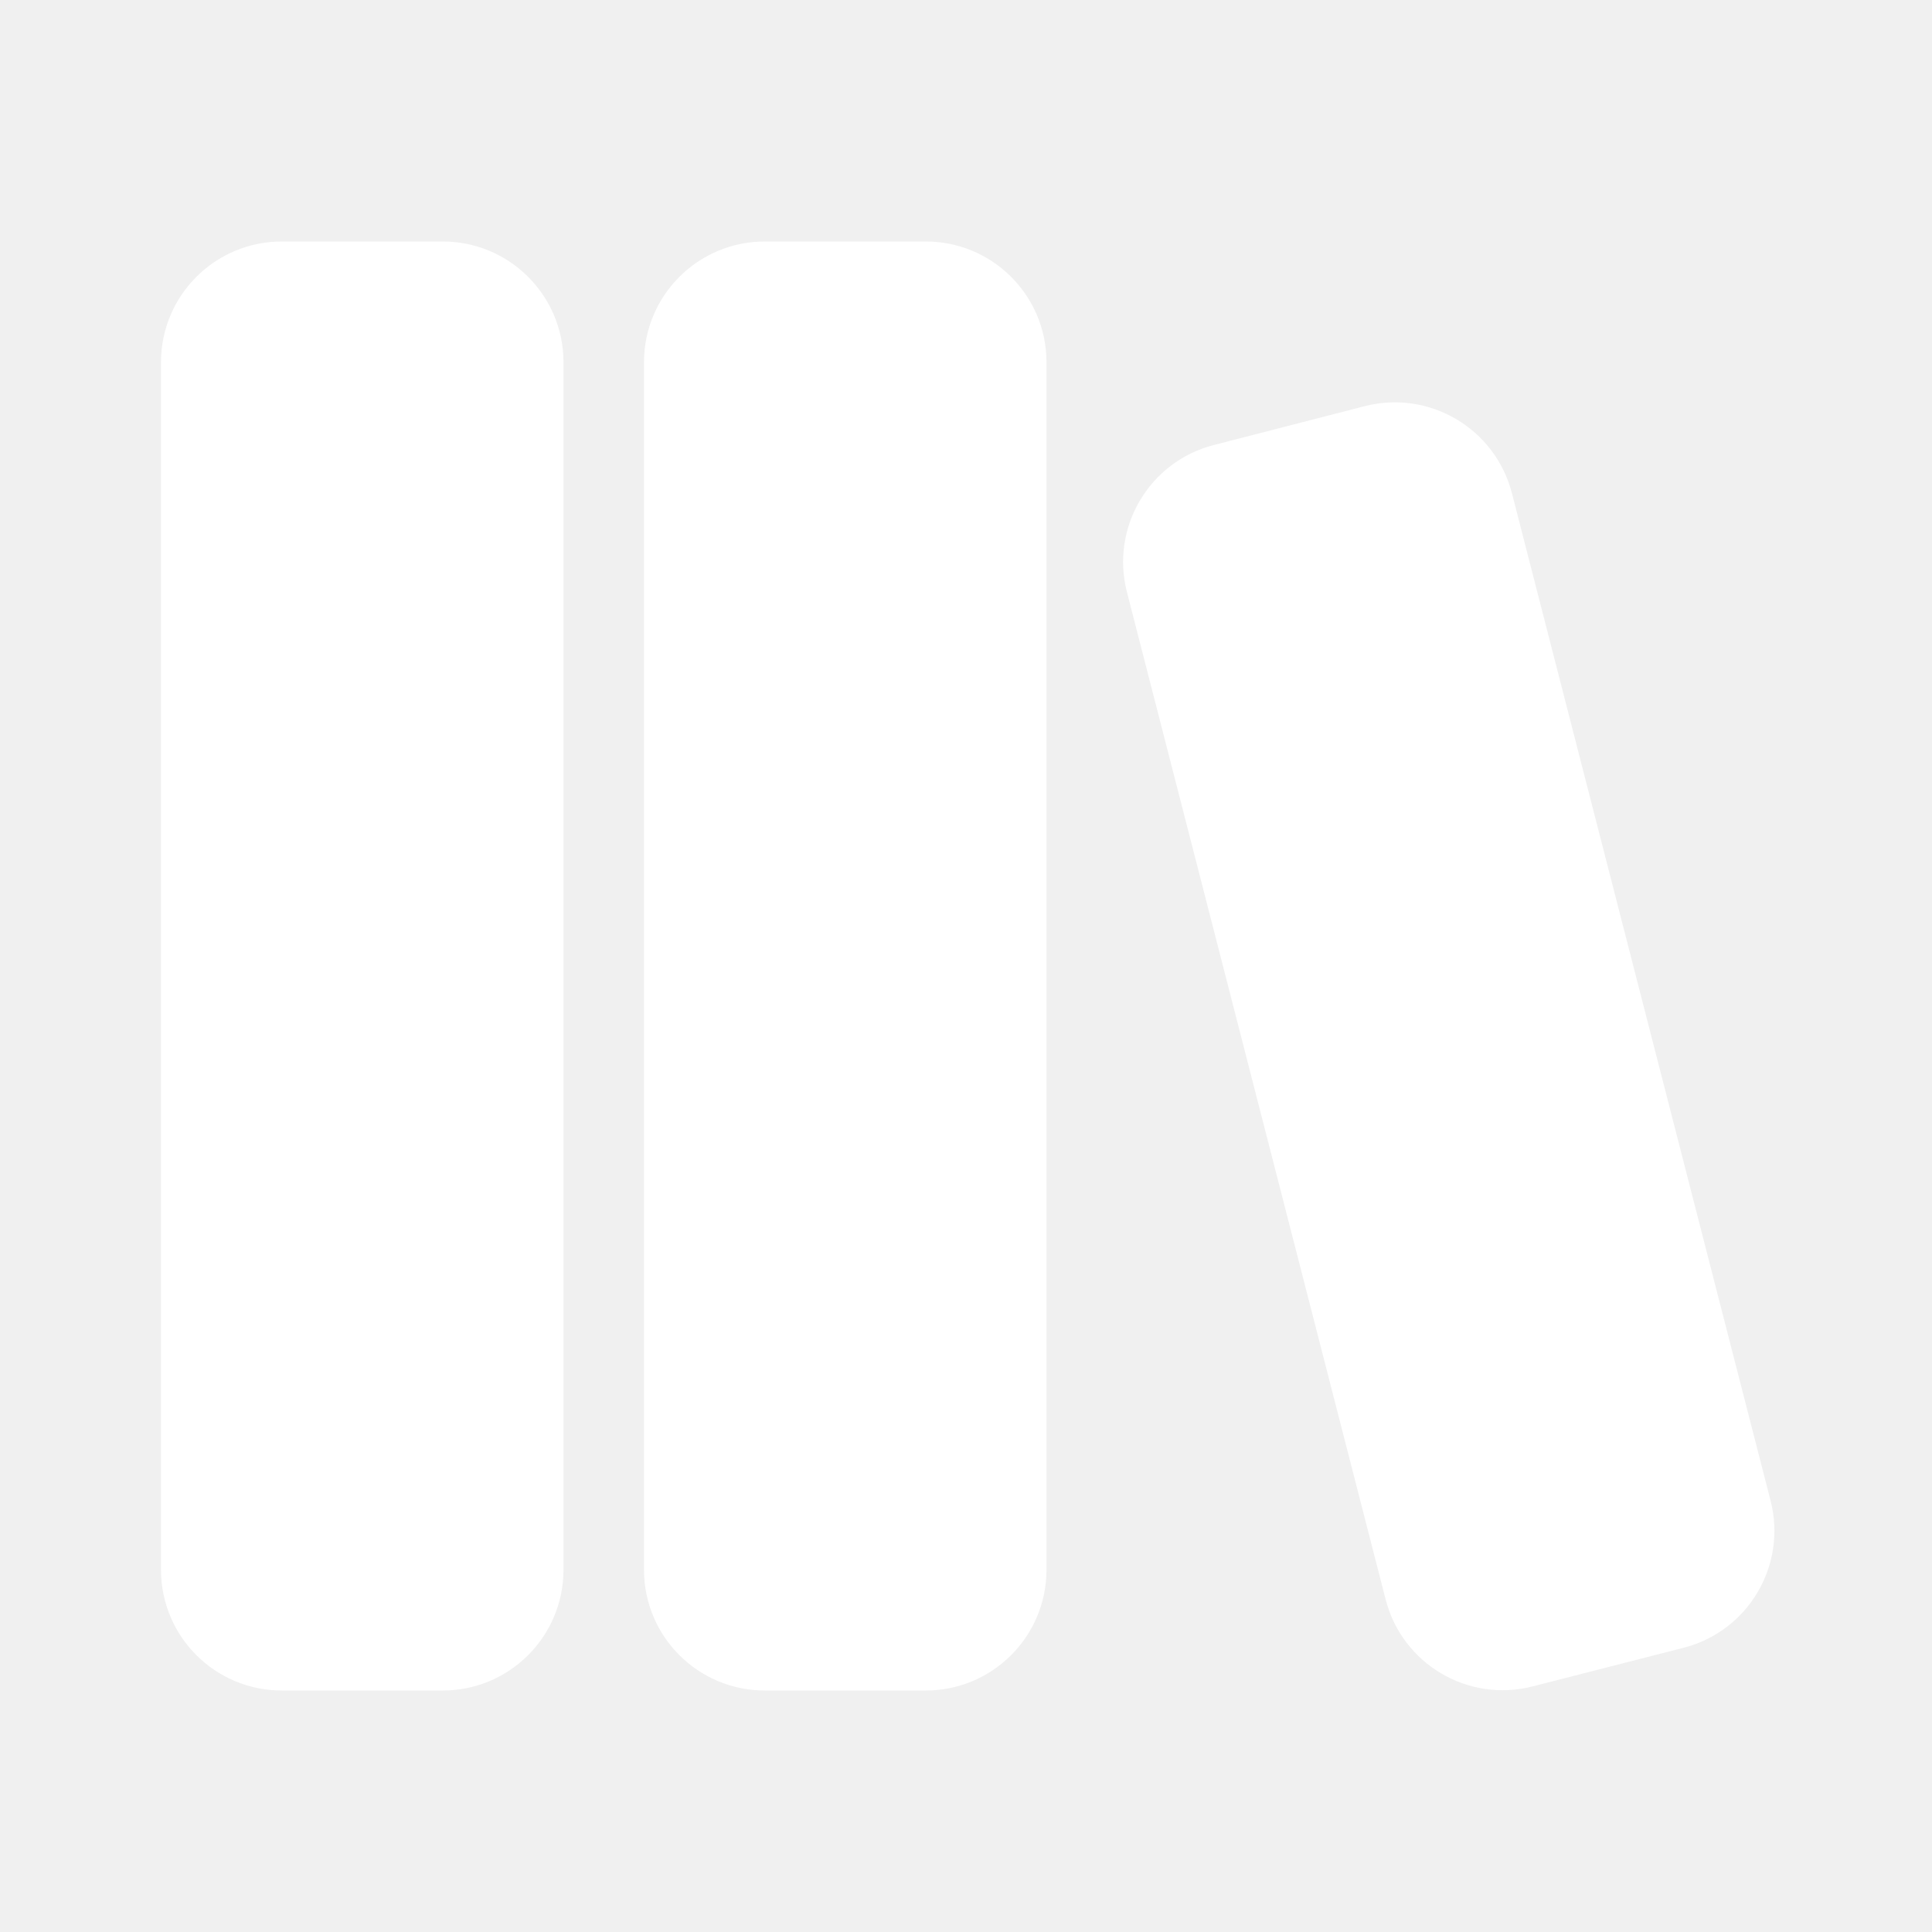
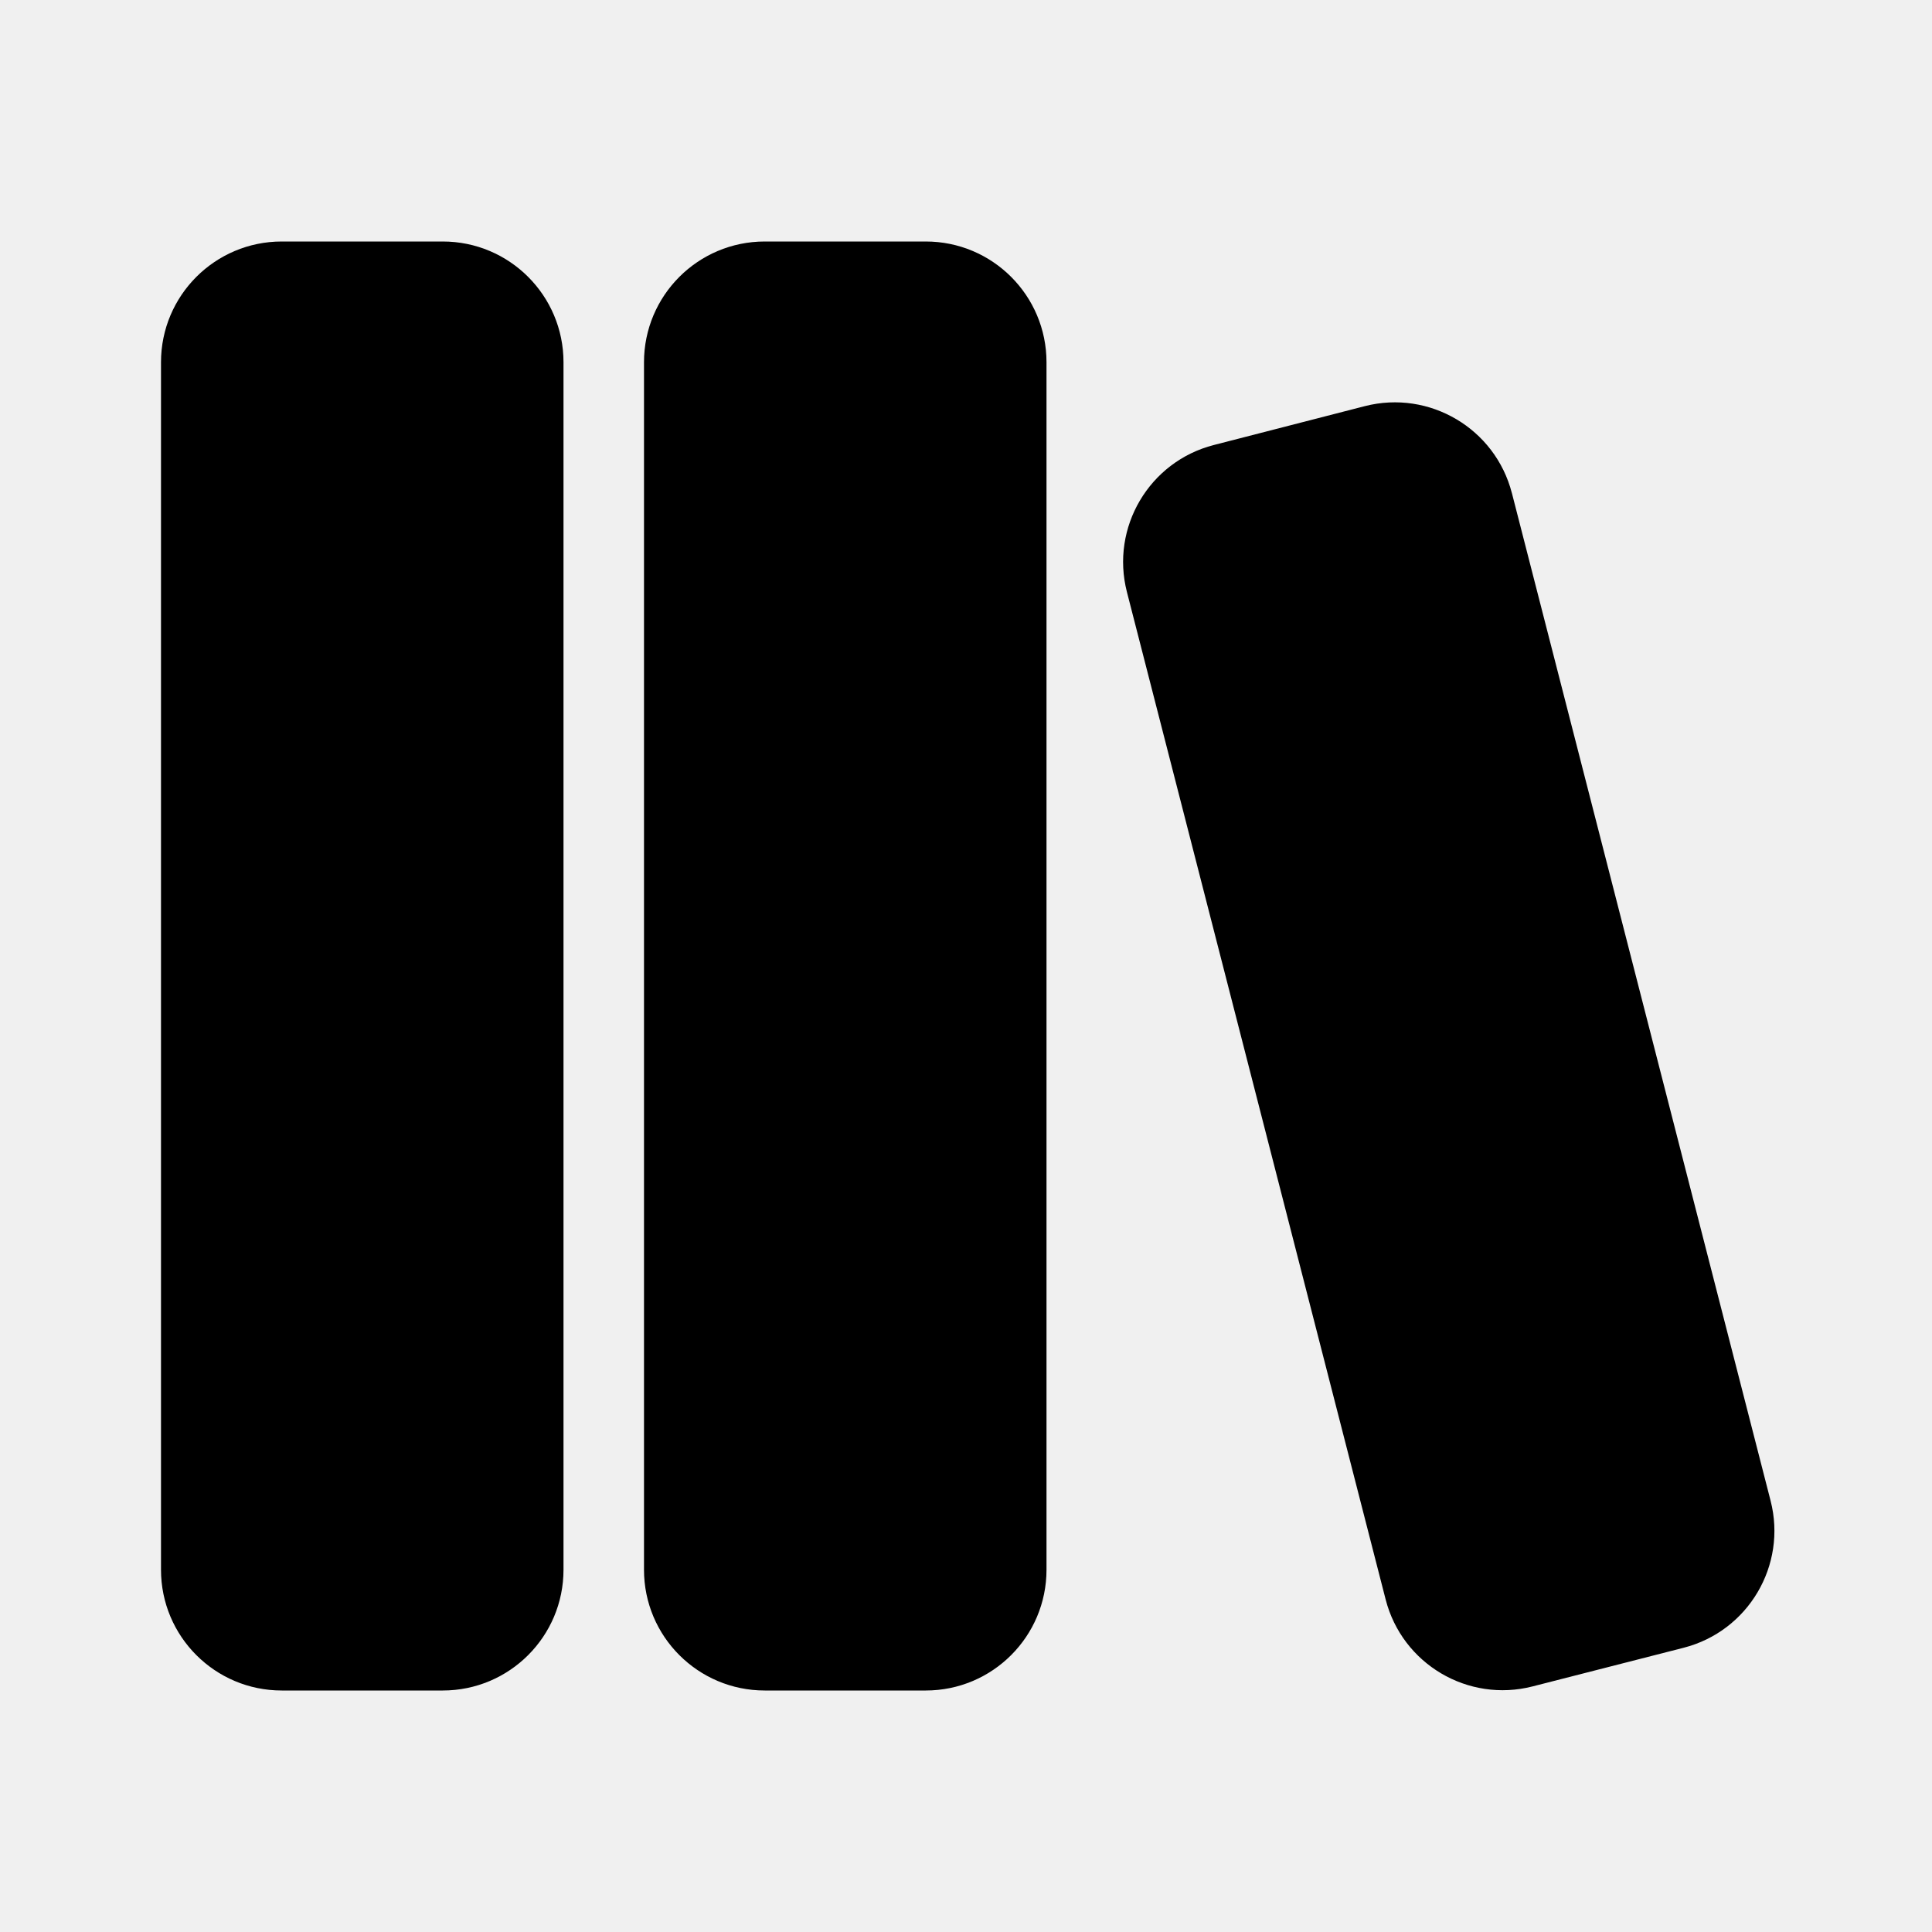
<svg xmlns="http://www.w3.org/2000/svg" width="24" height="24" fill="none" viewBox="0 0 24 24">
-   <path d="M5.5 3A1.5 1.5 0 0 1 7 4.5v15A1.5 1.5 0 0 1 5.5 21h-2A1.5 1.5 0 0 1 2 19.5v-15A1.5 1.5 0 0 1 3.5 3h2Zm6 0A1.5 1.5 0 0 1 13 4.5v15a1.5 1.5 0 0 1-1.5 1.5h-2A1.5 1.5 0 0 1 8 19.5v-15A1.5 1.5 0 0 1 9.5 3h2Zm7.281 3.124 3.214 12.519a1.5 1.5 0 0 1-1.08 1.826l-1.876.48a1.5 1.5 0 0 1-1.826-1.08L13.999 7.354a1.5 1.5 0 0 1 1.08-1.826l1.876-.483a1.502 1.502 0 0 1 1.826 1.08Z" fill="#fff" />
+   <path d="M5.5 3A1.5 1.5 0 0 1 7 4.5v15A1.5 1.5 0 0 1 5.5 21h-2A1.5 1.5 0 0 1 2 19.5v-15A1.5 1.5 0 0 1 3.5 3h2Zm6 0A1.5 1.5 0 0 1 13 4.5v15a1.5 1.5 0 0 1-1.5 1.5h-2A1.5 1.5 0 0 1 8 19.5v-15A1.5 1.5 0 0 1 9.5 3h2Zm7.281 3.124 3.214 12.519a1.5 1.5 0 0 1-1.08 1.826l-1.876.48a1.5 1.5 0 0 1-1.826-1.08L13.999 7.354a1.5 1.5 0 0 1 1.08-1.826l1.876-.483a1.502 1.502 0 0 1 1.826 1.08Z" fill="currentColor" />
</svg>
